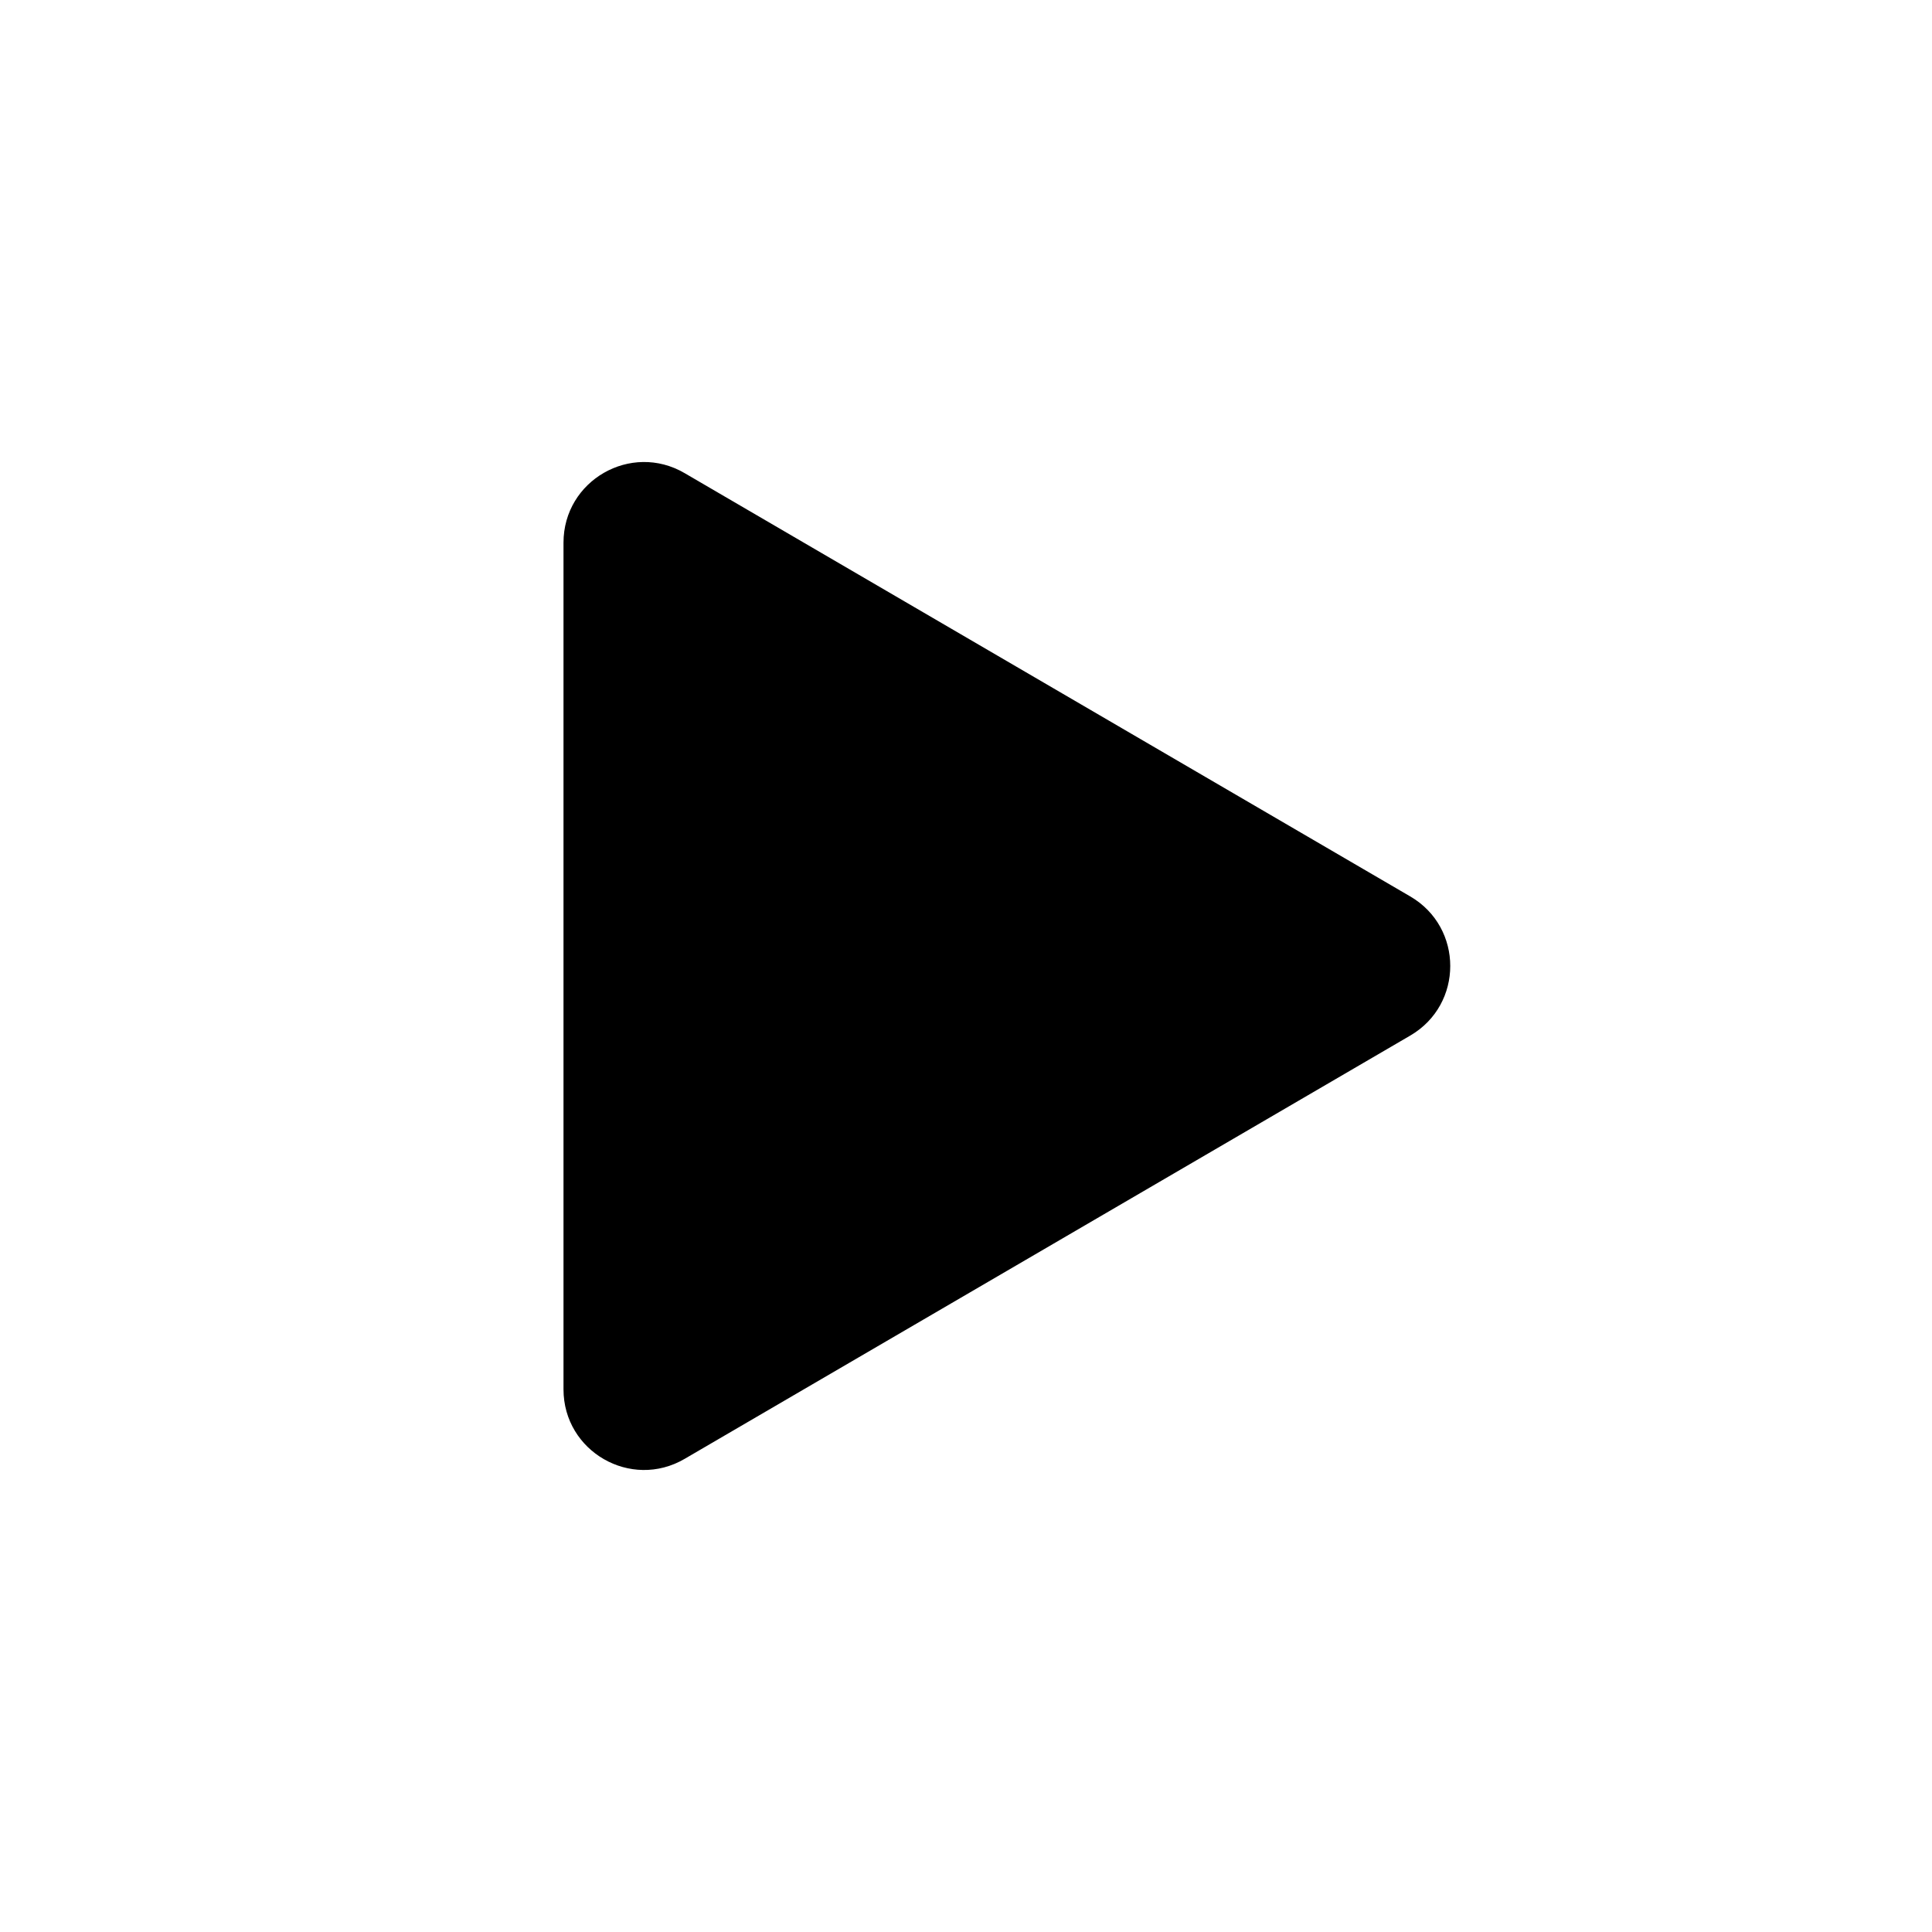
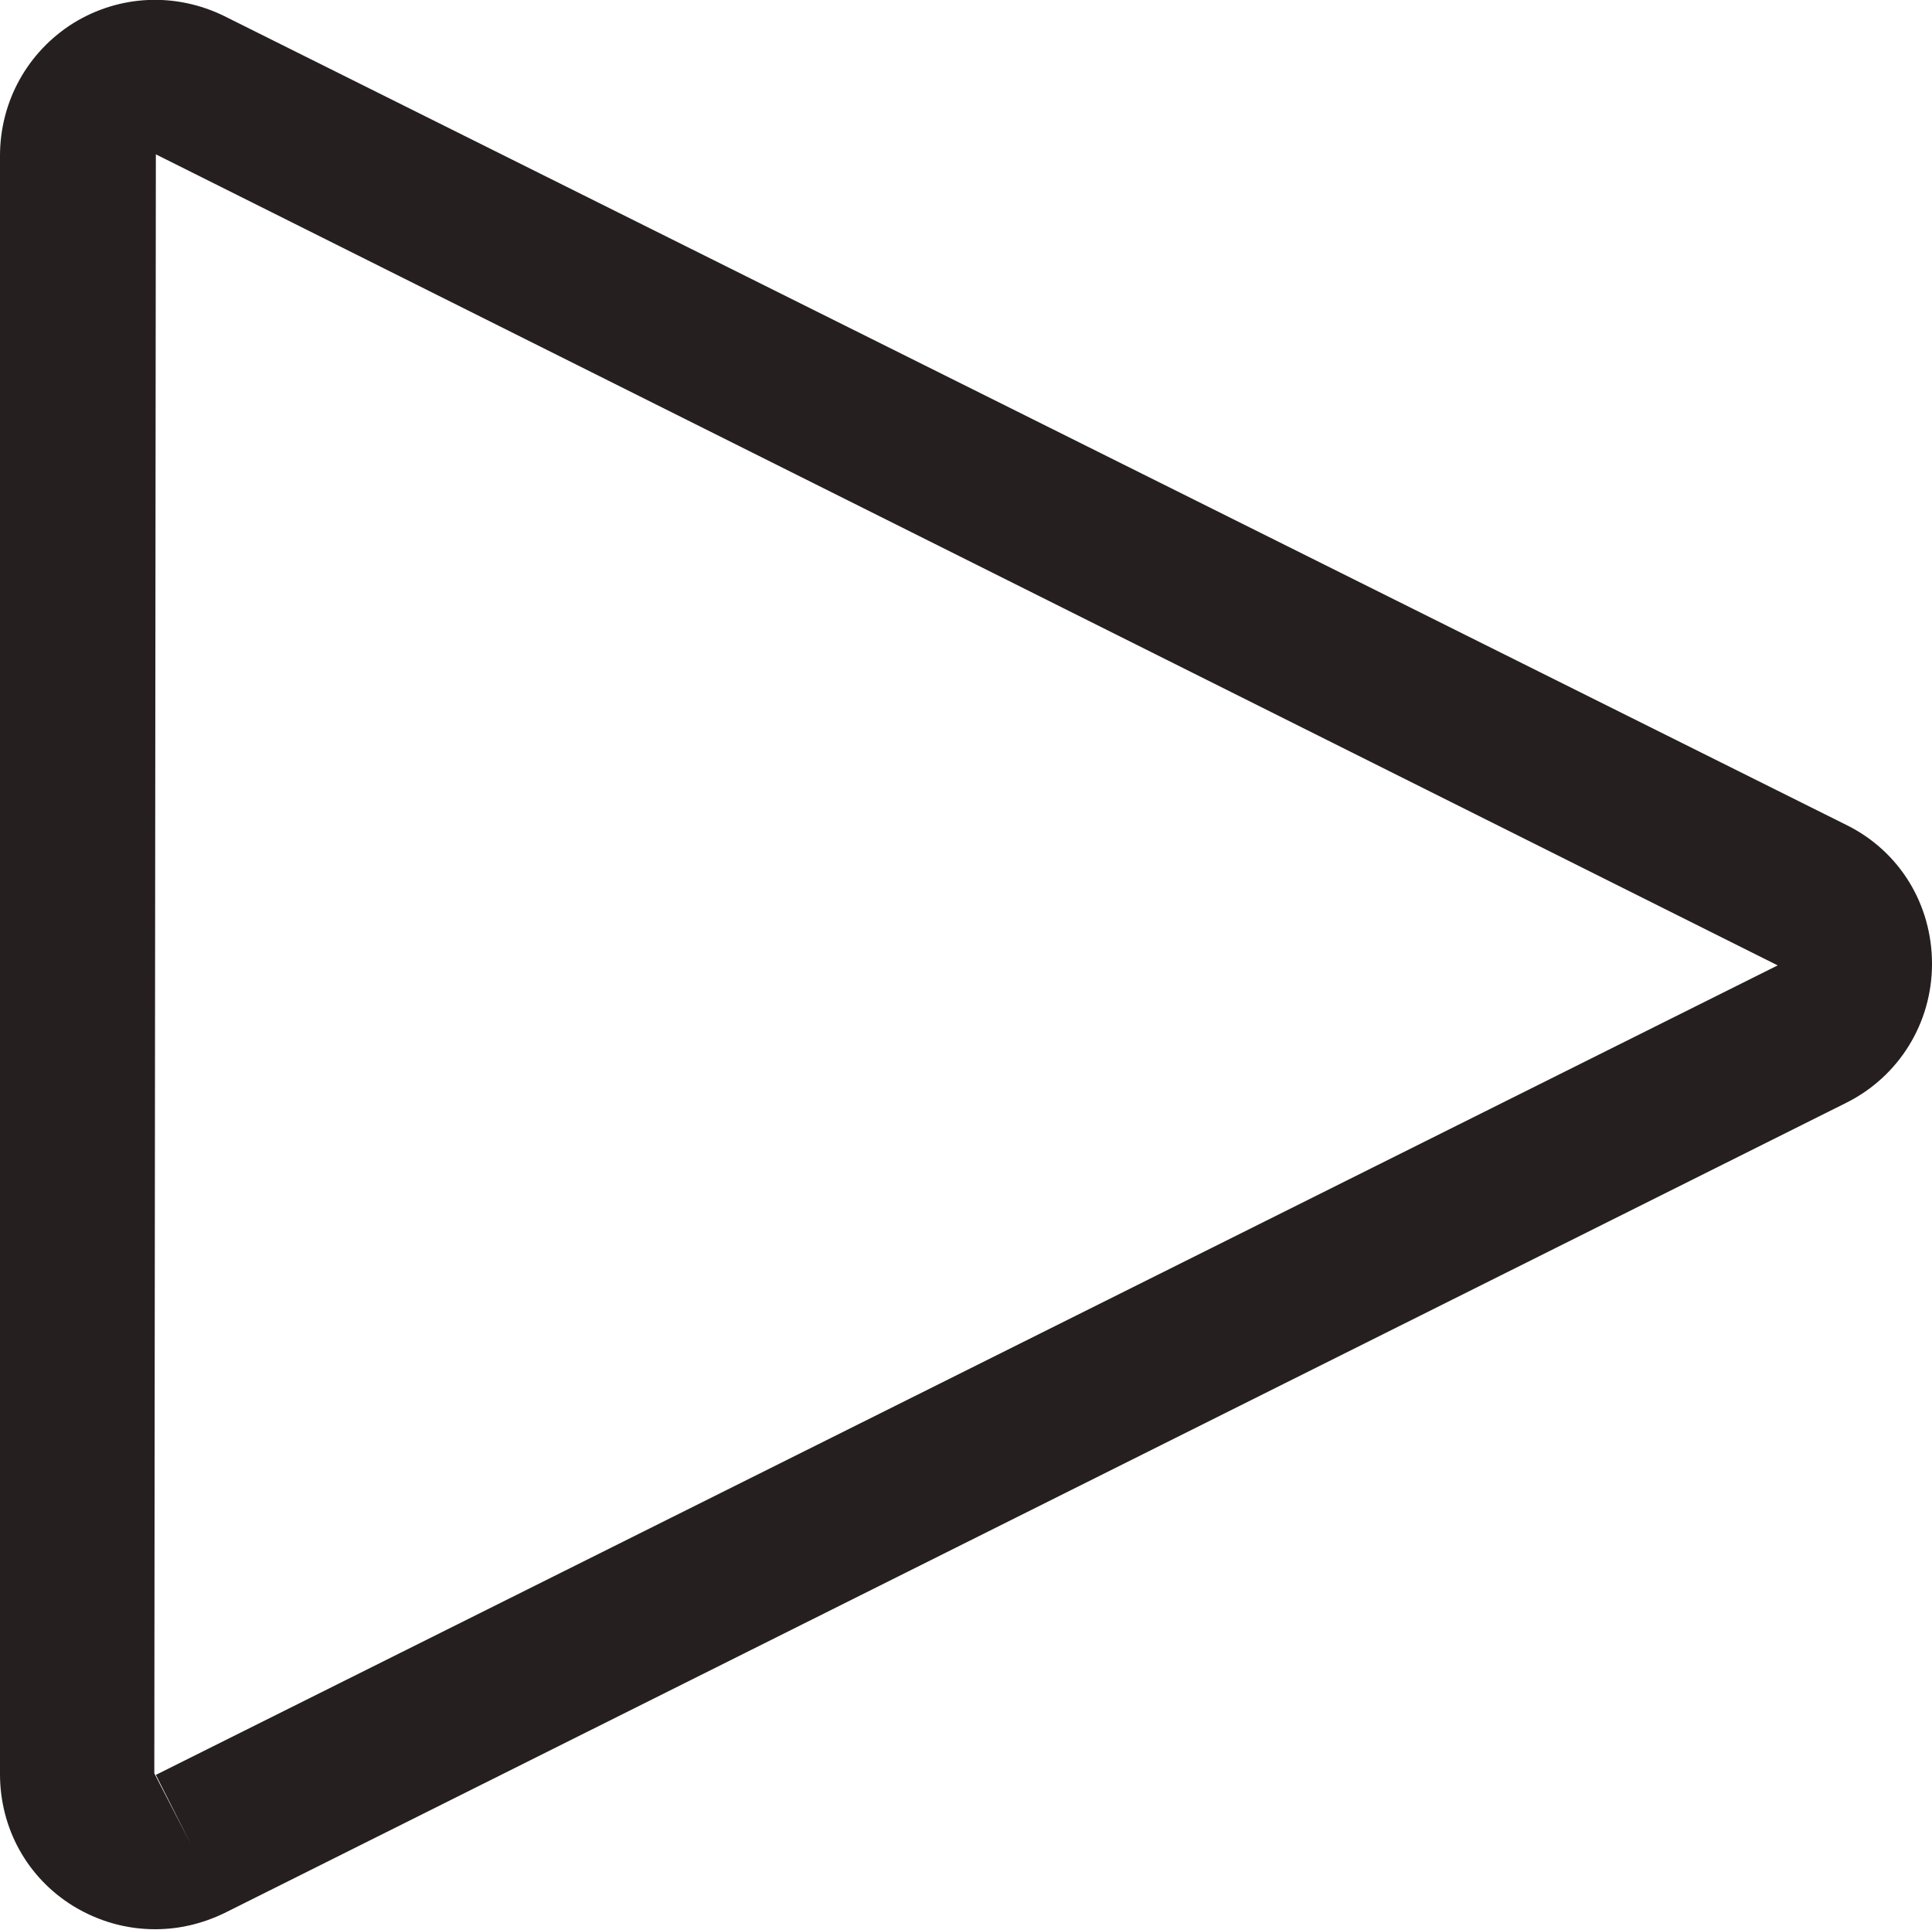
- <svg xmlns="http://www.w3.org/2000/svg" width="24" height="24" viewBox="0 0 24 24" fill="none">
-   <path d="M7 17.259V6.741C7 5.969 7.837 5.488 8.504 5.877L17.519 11.136C18.181 11.522 18.181 12.478 17.519 12.864L8.504 18.123C7.837 18.512 7 18.031 7 17.259Z" fill="black" />
+ <svg xmlns="http://www.w3.org/2000/svg" id="Calque_1" viewBox="0 0 25.04 25">
+   <defs>
+     <style>.cls-1{fill:#251f20;stroke-width:0px;}</style>
+   </defs>
+   <path class="cls-1" d="M2.01,25c-.37,0-.73-.1-1.06-.3-.6-.37-.95-1.01-.95-1.71V2.02C0,1.31.36.67.95.3c.6-.37,1.33-.4,1.96-.09l21.02,10.48c.69.34,1.11,1.03,1.11,1.8,0,.77-.43,1.46-1.11,1.8L2.91,24.79c-.29.14-.59.21-.9.21ZM2.02,2l-.02,20.98.47.91-.45-.89,21.02-10.49L2.02,2Z" />
</svg>
